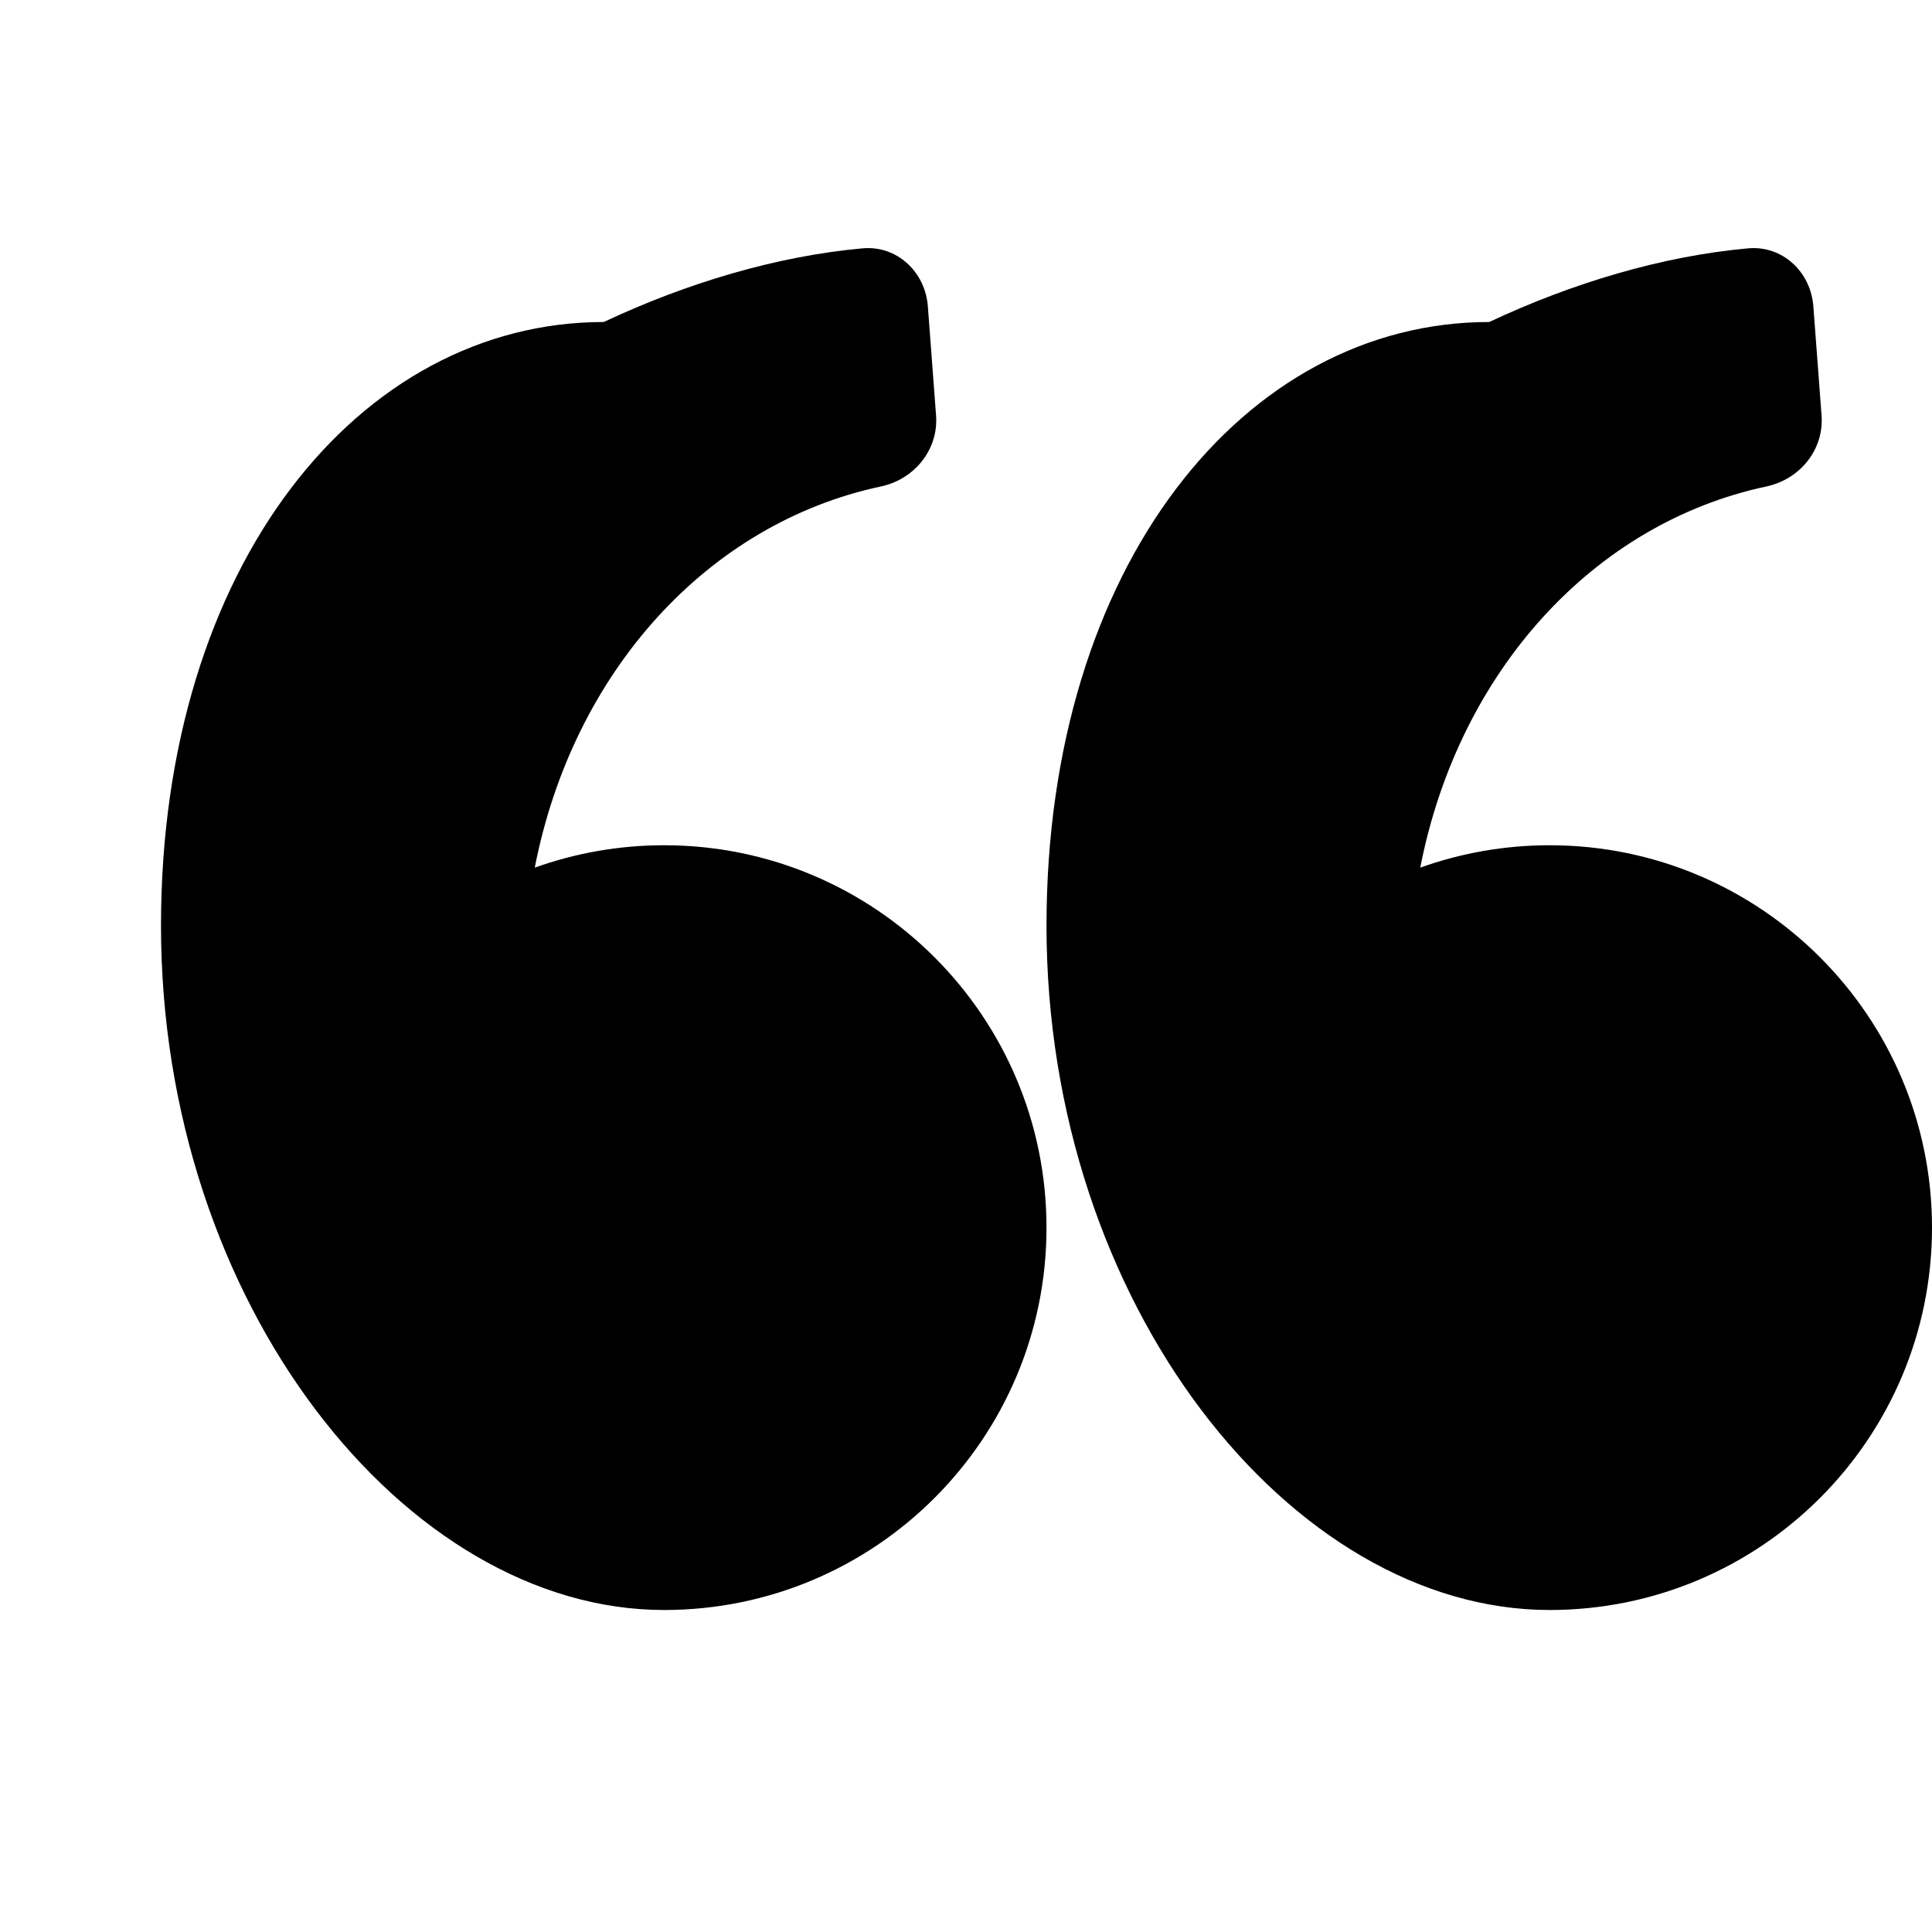
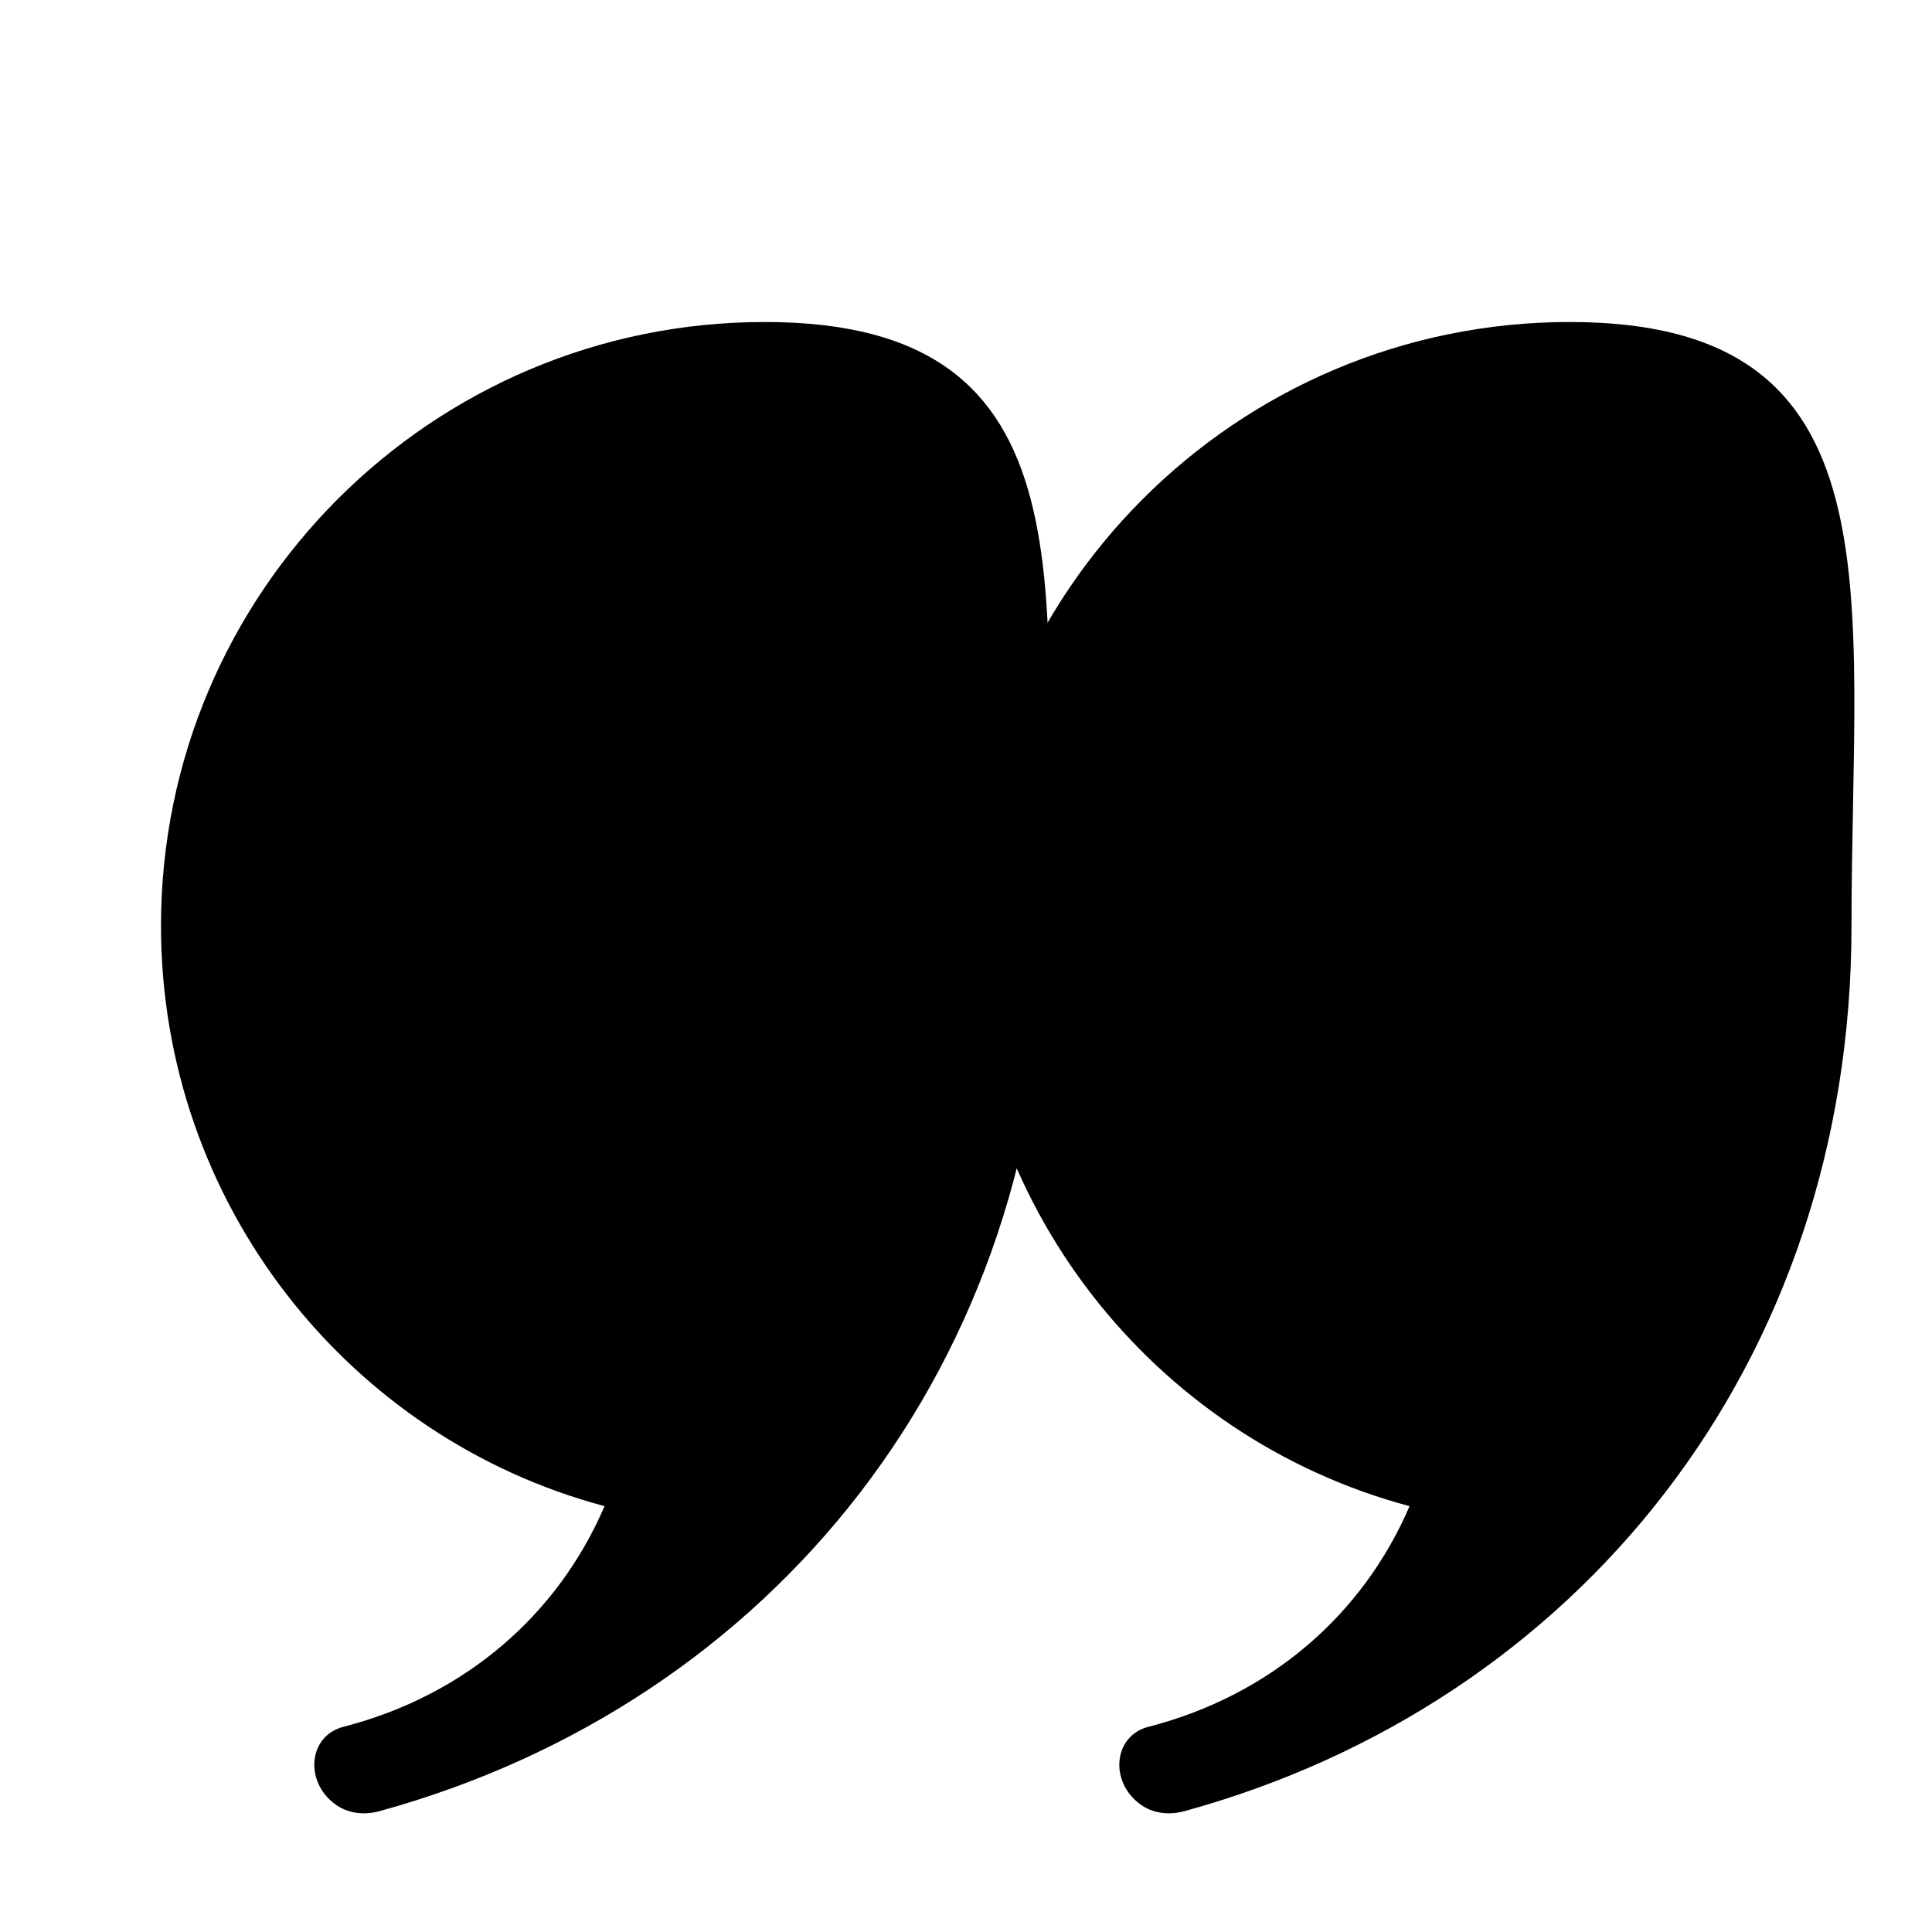
<svg xmlns="http://www.w3.org/2000/svg" viewBox="0 0 24 24" fill="currentColor">
-   <path d="M7.5 4C4.462 4 2 7.022 2 11.5C2 16.194 5.034 20 8.25 20C10.873 20 13 17.873 13 15.25C13 12.627 10.873 10.5 8.25 10.5C7.687 10.5 7.146 10.598 6.643 10.778C7.118 8.342 8.795 6.5 10.943 6.043C11.36 5.954 11.66 5.585 11.628 5.16L11.526 3.804C11.494 3.378 11.142 3.046 10.715 3.085C9.65 3.181 8.534 3.514 7.5 4Z" />
-   <path d="M18.5 4C15.462 4 13 7.022 13 11.5C13 16.194 16.034 20 19.25 20C21.873 20 24 17.873 24 15.25C24 12.627 21.873 10.5 19.25 10.5C18.687 10.5 18.146 10.598 17.643 10.778C18.118 8.342 19.795 6.5 21.943 6.043C22.36 5.954 22.66 5.585 22.628 5.16L22.526 3.804C22.494 3.378 22.142 3.046 21.715 3.085C20.65 3.181 19.534 3.514 18.5 4Z" />
+   <path d="M9.5 4C5.36 4 2 7.36 2 11.5C2 14.94 4.32 17.86 7.51 18.71C6.93 20.06 5.78 21.06 4.27 21.45C3.83 21.56 3.78 22.13 4.16 22.41C4.32 22.53 4.52 22.55 4.71 22.5C9.59 21.16 13 16.95 13 11.5C13 7.36 13.64 4 9.5 4Z" />
+   <path d="M19.5 4C15.36 4 12 7.36 12 11.5C12 14.94 14.32 17.86 17.51 18.71C16.93 20.06 15.78 21.06 14.27 21.45C13.83 21.56 13.78 22.13 14.16 22.41C14.32 22.53 14.52 22.55 14.71 22.5C19.59 21.16 23 16.95 23 11.5C23 7.36 23.64 4 19.5 4Z" />
</svg>
